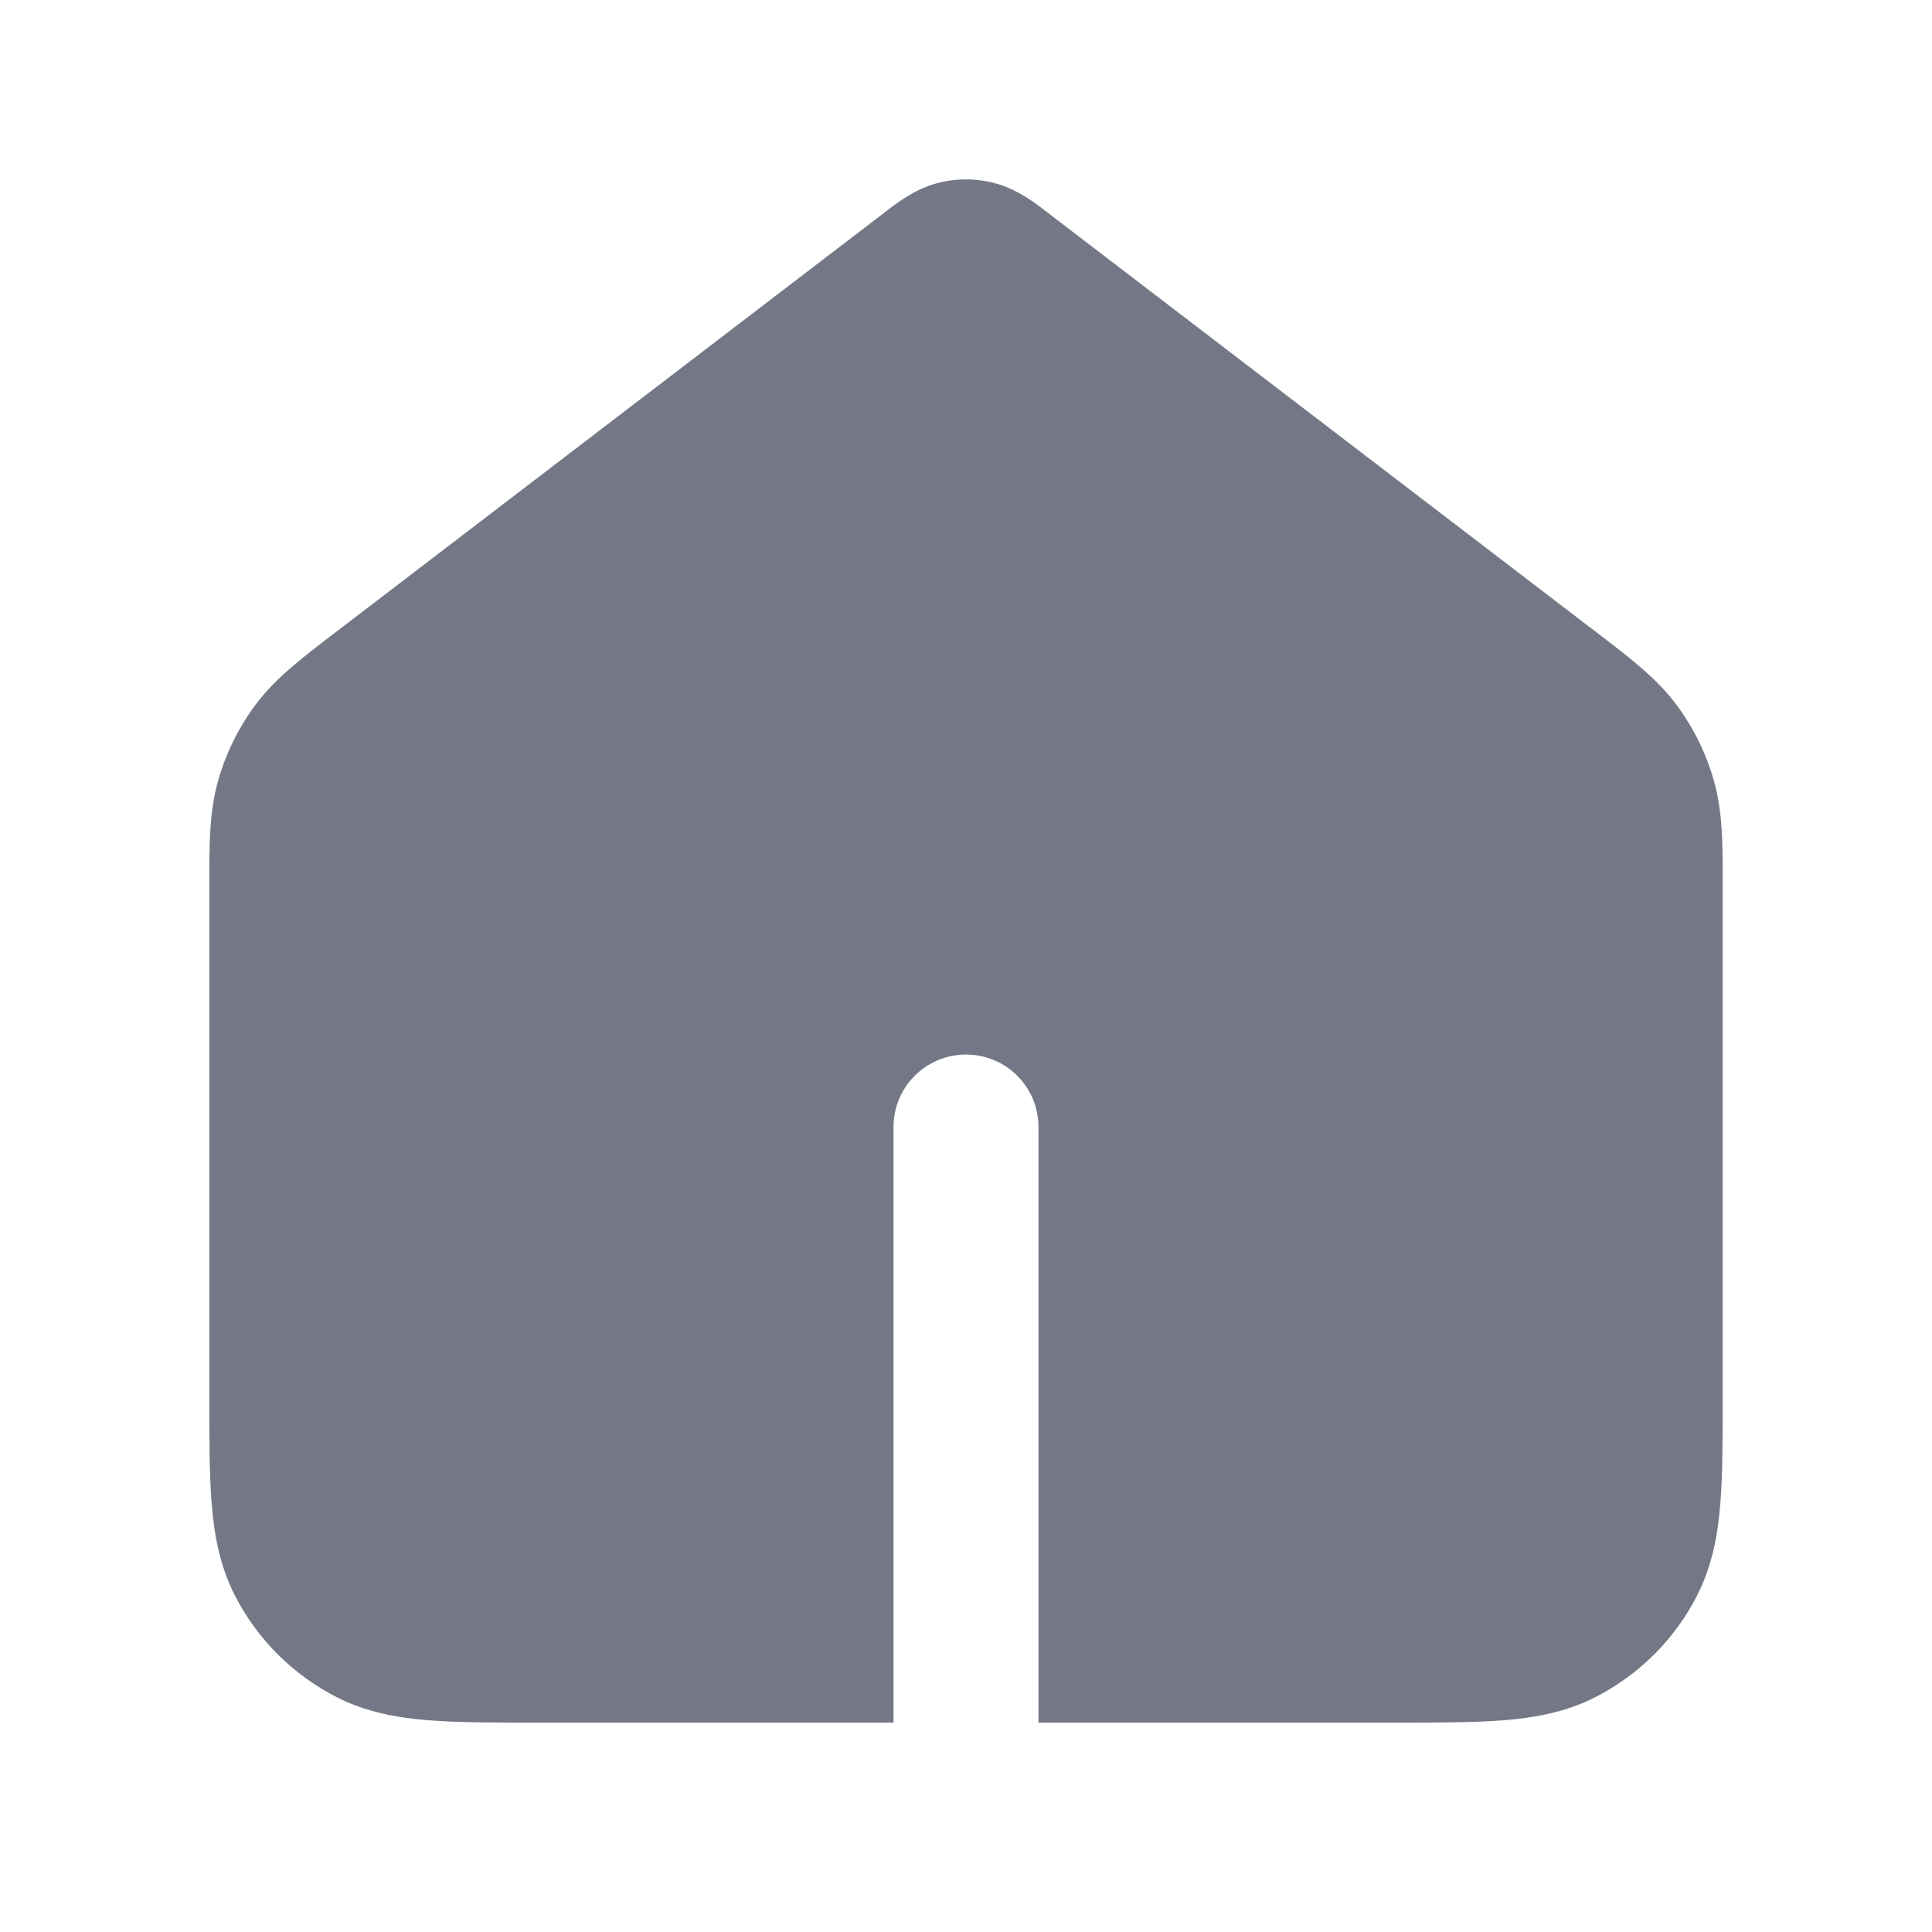
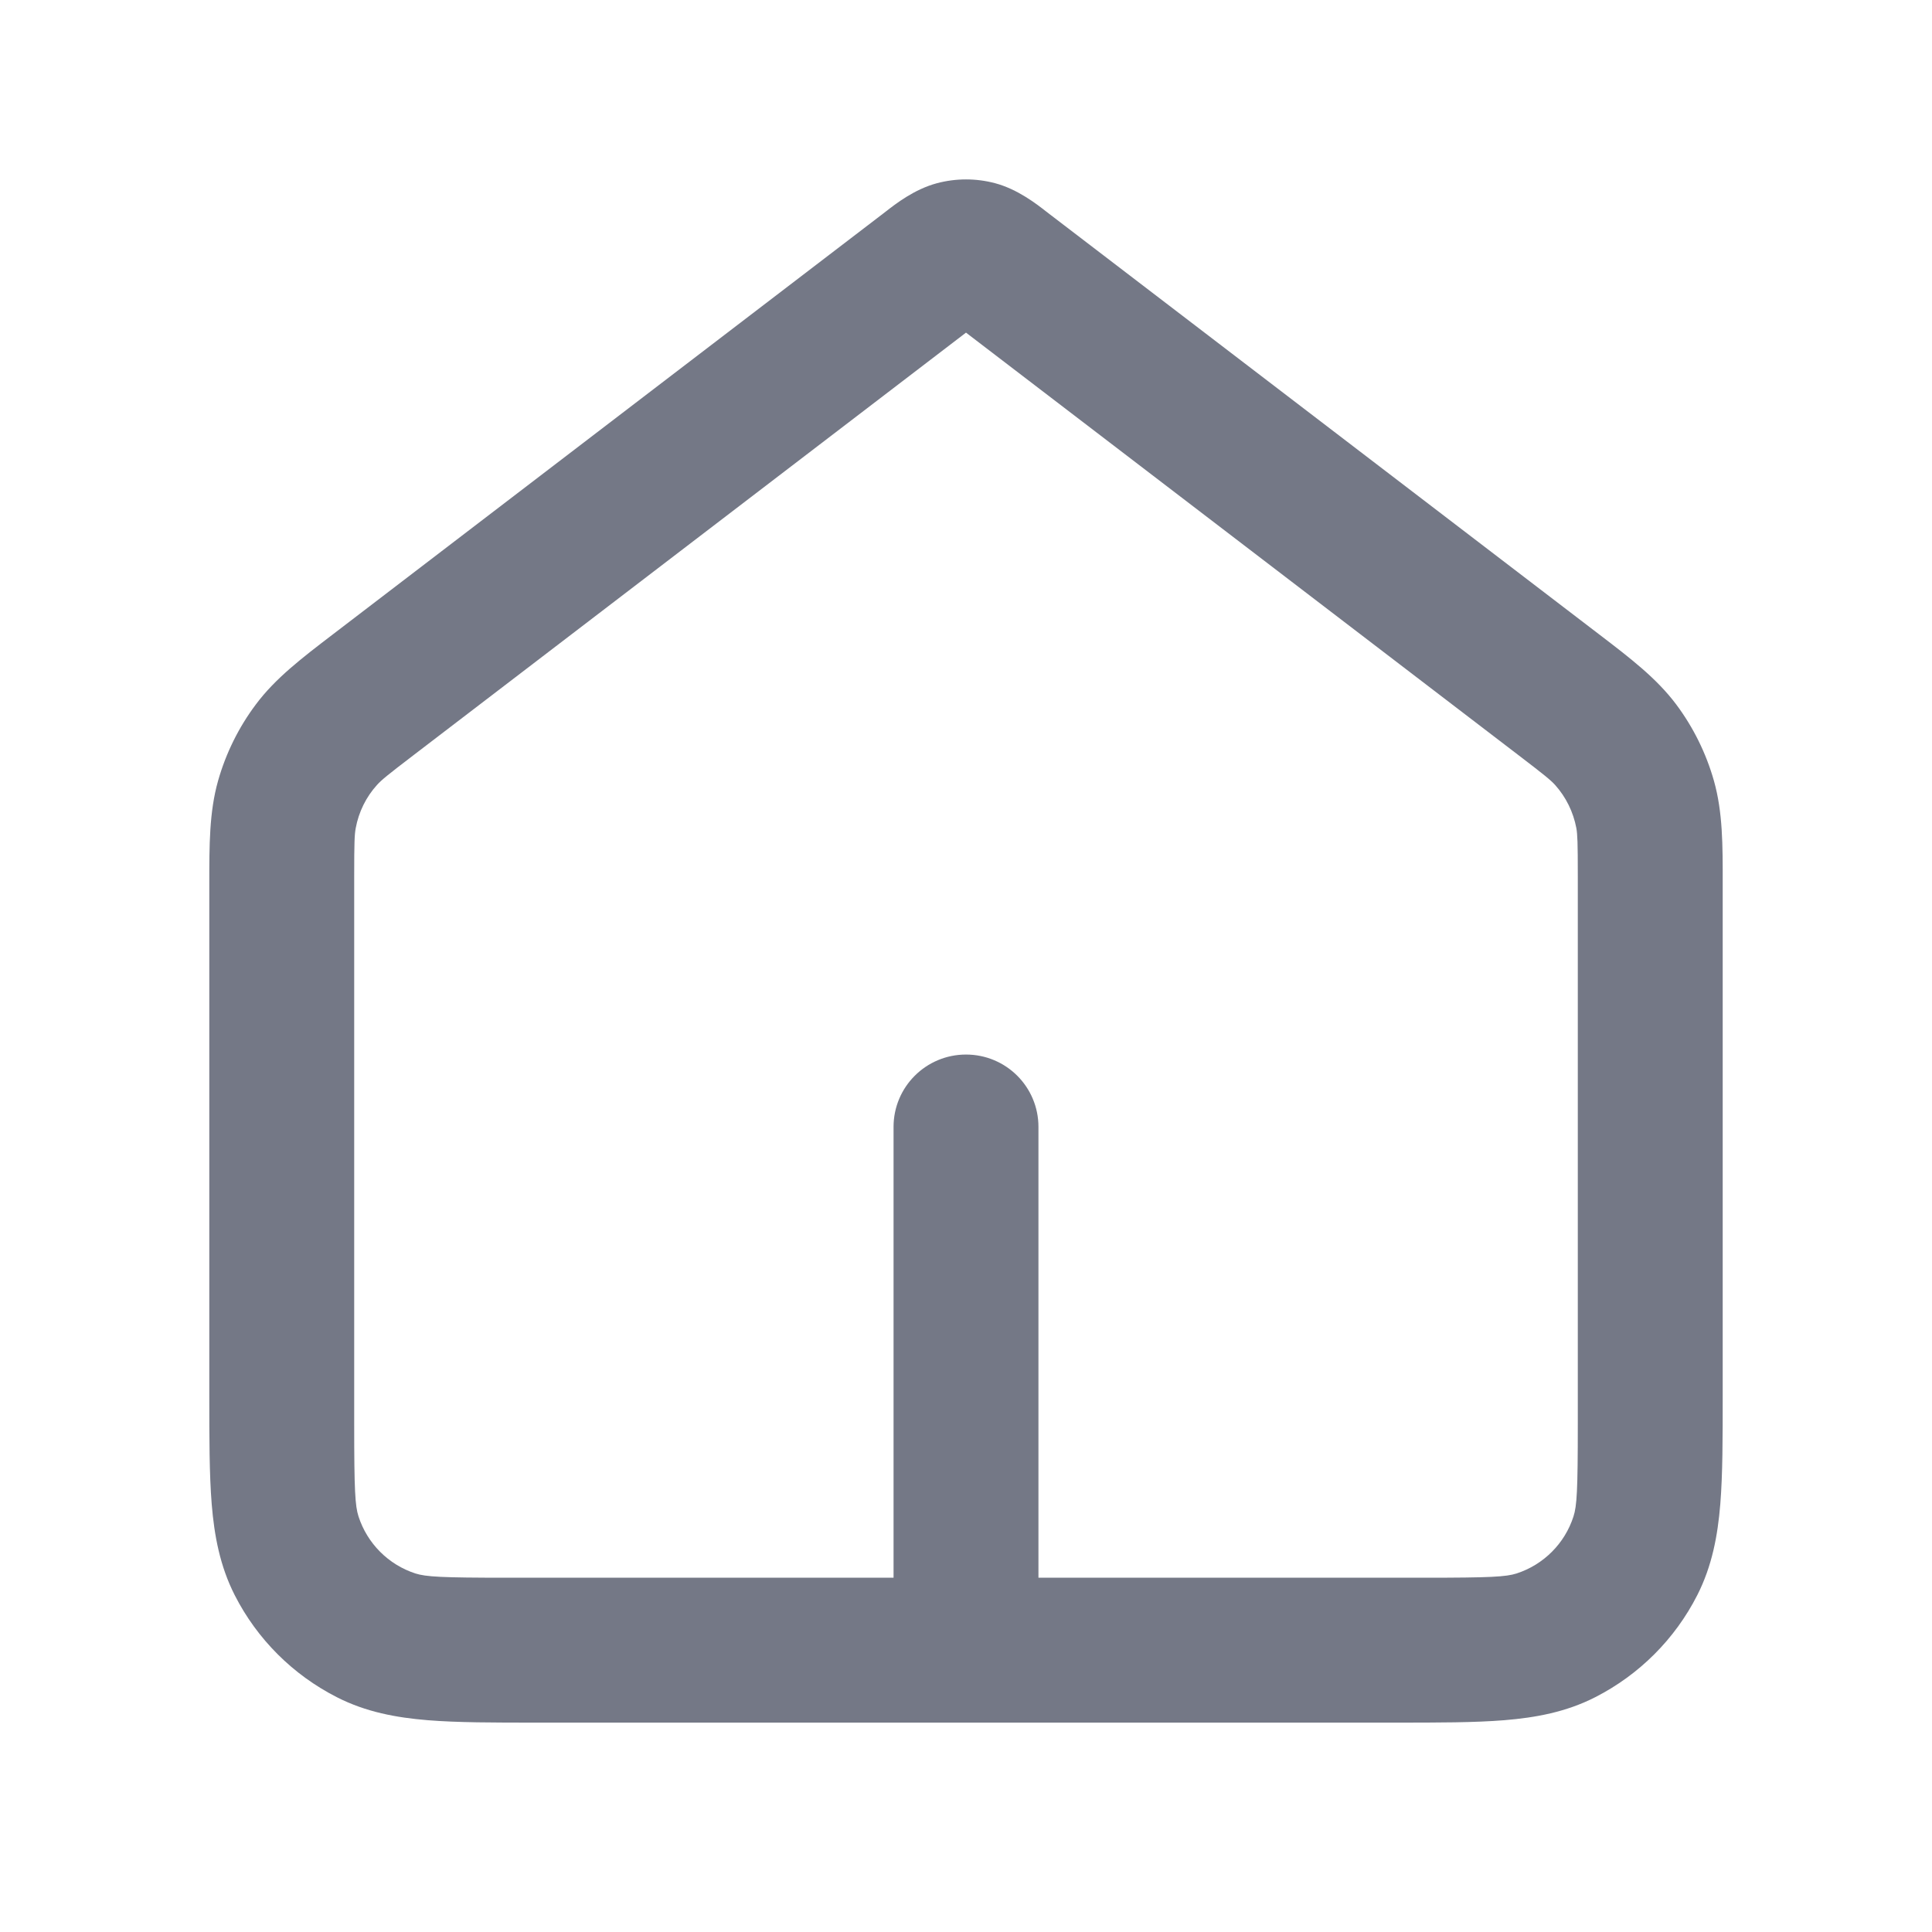
<svg xmlns="http://www.w3.org/2000/svg" preserveAspectRatio="none" overflow="visible" style="display: block;" width="24" height="24" viewBox="0 0 24 24" fill="none">
  <g id="Shape">
-     <path id="Normal" d="M11.639 2.276C11.875 2.213 12.125 2.213 12.361 2.276C12.642 2.351 12.875 2.533 12.998 2.629L13.033 2.656L19.866 7.881C20.253 8.177 20.579 8.426 20.822 8.75C21.035 9.035 21.194 9.357 21.291 9.699C21.401 10.089 21.401 10.499 21.4 10.986L21.4 17.335C21.4 17.865 21.4 18.316 21.37 18.686C21.338 19.076 21.268 19.454 21.084 19.816C20.806 20.362 20.362 20.805 19.817 21.083C19.455 21.268 19.076 21.337 18.687 21.369C18.317 21.399 17.865 21.399 17.335 21.399H12.9V13.999C12.9 13.502 12.497 13.1 12 13.1C11.503 13.1 11.1 13.502 11.1 13.999V21.399H6.665C6.135 21.399 5.684 21.399 5.313 21.369C4.924 21.337 4.545 21.268 4.183 21.083C3.638 20.805 3.194 20.362 2.916 19.816C2.732 19.454 2.662 19.076 2.63 18.686C2.6 18.316 2.6 17.865 2.6 17.335L2.6 10.986C2.6 10.499 2.599 10.089 2.709 9.699C2.806 9.357 2.965 9.035 3.178 8.75C3.421 8.426 3.747 8.177 4.134 7.881L10.967 2.656L11.002 2.629C11.125 2.533 11.358 2.351 11.639 2.276Z" fill="#747886" />
+     <path id="Normal" fill-rule="evenodd" clip-rule="evenodd" d="M12.362 2.276C12.125 2.213 11.876 2.213 11.639 2.276C11.358 2.351 11.125 2.533 11.002 2.629L10.967 2.656L4.134 7.881C3.747 8.177 3.421 8.426 3.179 8.75C2.965 9.035 2.806 9.357 2.709 9.699C2.599 10.089 2.6 10.499 2.6 10.986L2.6 17.335C2.6 17.865 2.6 18.316 2.63 18.686C2.662 19.076 2.732 19.454 2.916 19.816C3.194 20.362 3.638 20.805 4.184 21.083C4.546 21.268 4.924 21.337 5.313 21.369C5.684 21.399 6.135 21.399 6.665 21.399H11.99C11.993 21.399 11.997 21.399 12 21.399C12.004 21.399 12.008 21.399 12.011 21.399H17.335C17.865 21.399 18.317 21.399 18.687 21.369C19.076 21.337 19.455 21.268 19.817 21.083C20.362 20.805 20.806 20.362 21.084 19.816C21.268 19.454 21.338 19.076 21.37 18.686C21.4 18.316 21.4 17.865 21.4 17.335L21.4 10.986C21.401 10.499 21.401 10.089 21.291 9.699C21.194 9.357 21.035 9.035 20.822 8.75C20.579 8.426 20.253 8.177 19.866 7.881L13.033 2.656L12.998 2.629C12.875 2.533 12.642 2.351 12.362 2.276ZM12.9 19.599H17.7C18.515 19.599 18.709 19.588 18.84 19.546C19.175 19.437 19.438 19.174 19.546 18.839C19.589 18.708 19.6 18.514 19.6 17.699V10.883C19.6 10.463 19.596 10.367 19.582 10.287C19.544 10.087 19.453 9.901 19.317 9.75C19.262 9.69 19.188 9.629 18.854 9.374L12 4.132L5.146 9.374C4.812 9.629 4.738 9.69 4.684 9.75C4.547 9.901 4.456 10.087 4.419 10.287C4.404 10.367 4.4 10.463 4.4 10.883V17.699C4.4 18.514 4.411 18.708 4.454 18.839C4.563 19.174 4.825 19.437 5.16 19.546C5.292 19.588 5.486 19.599 6.3 19.599H11.1V13.999C11.1 13.502 11.503 13.1 12 13.1C12.498 13.1 12.9 13.502 12.9 13.999V19.599Z" fill="#747886" />
  </g>
</svg>
